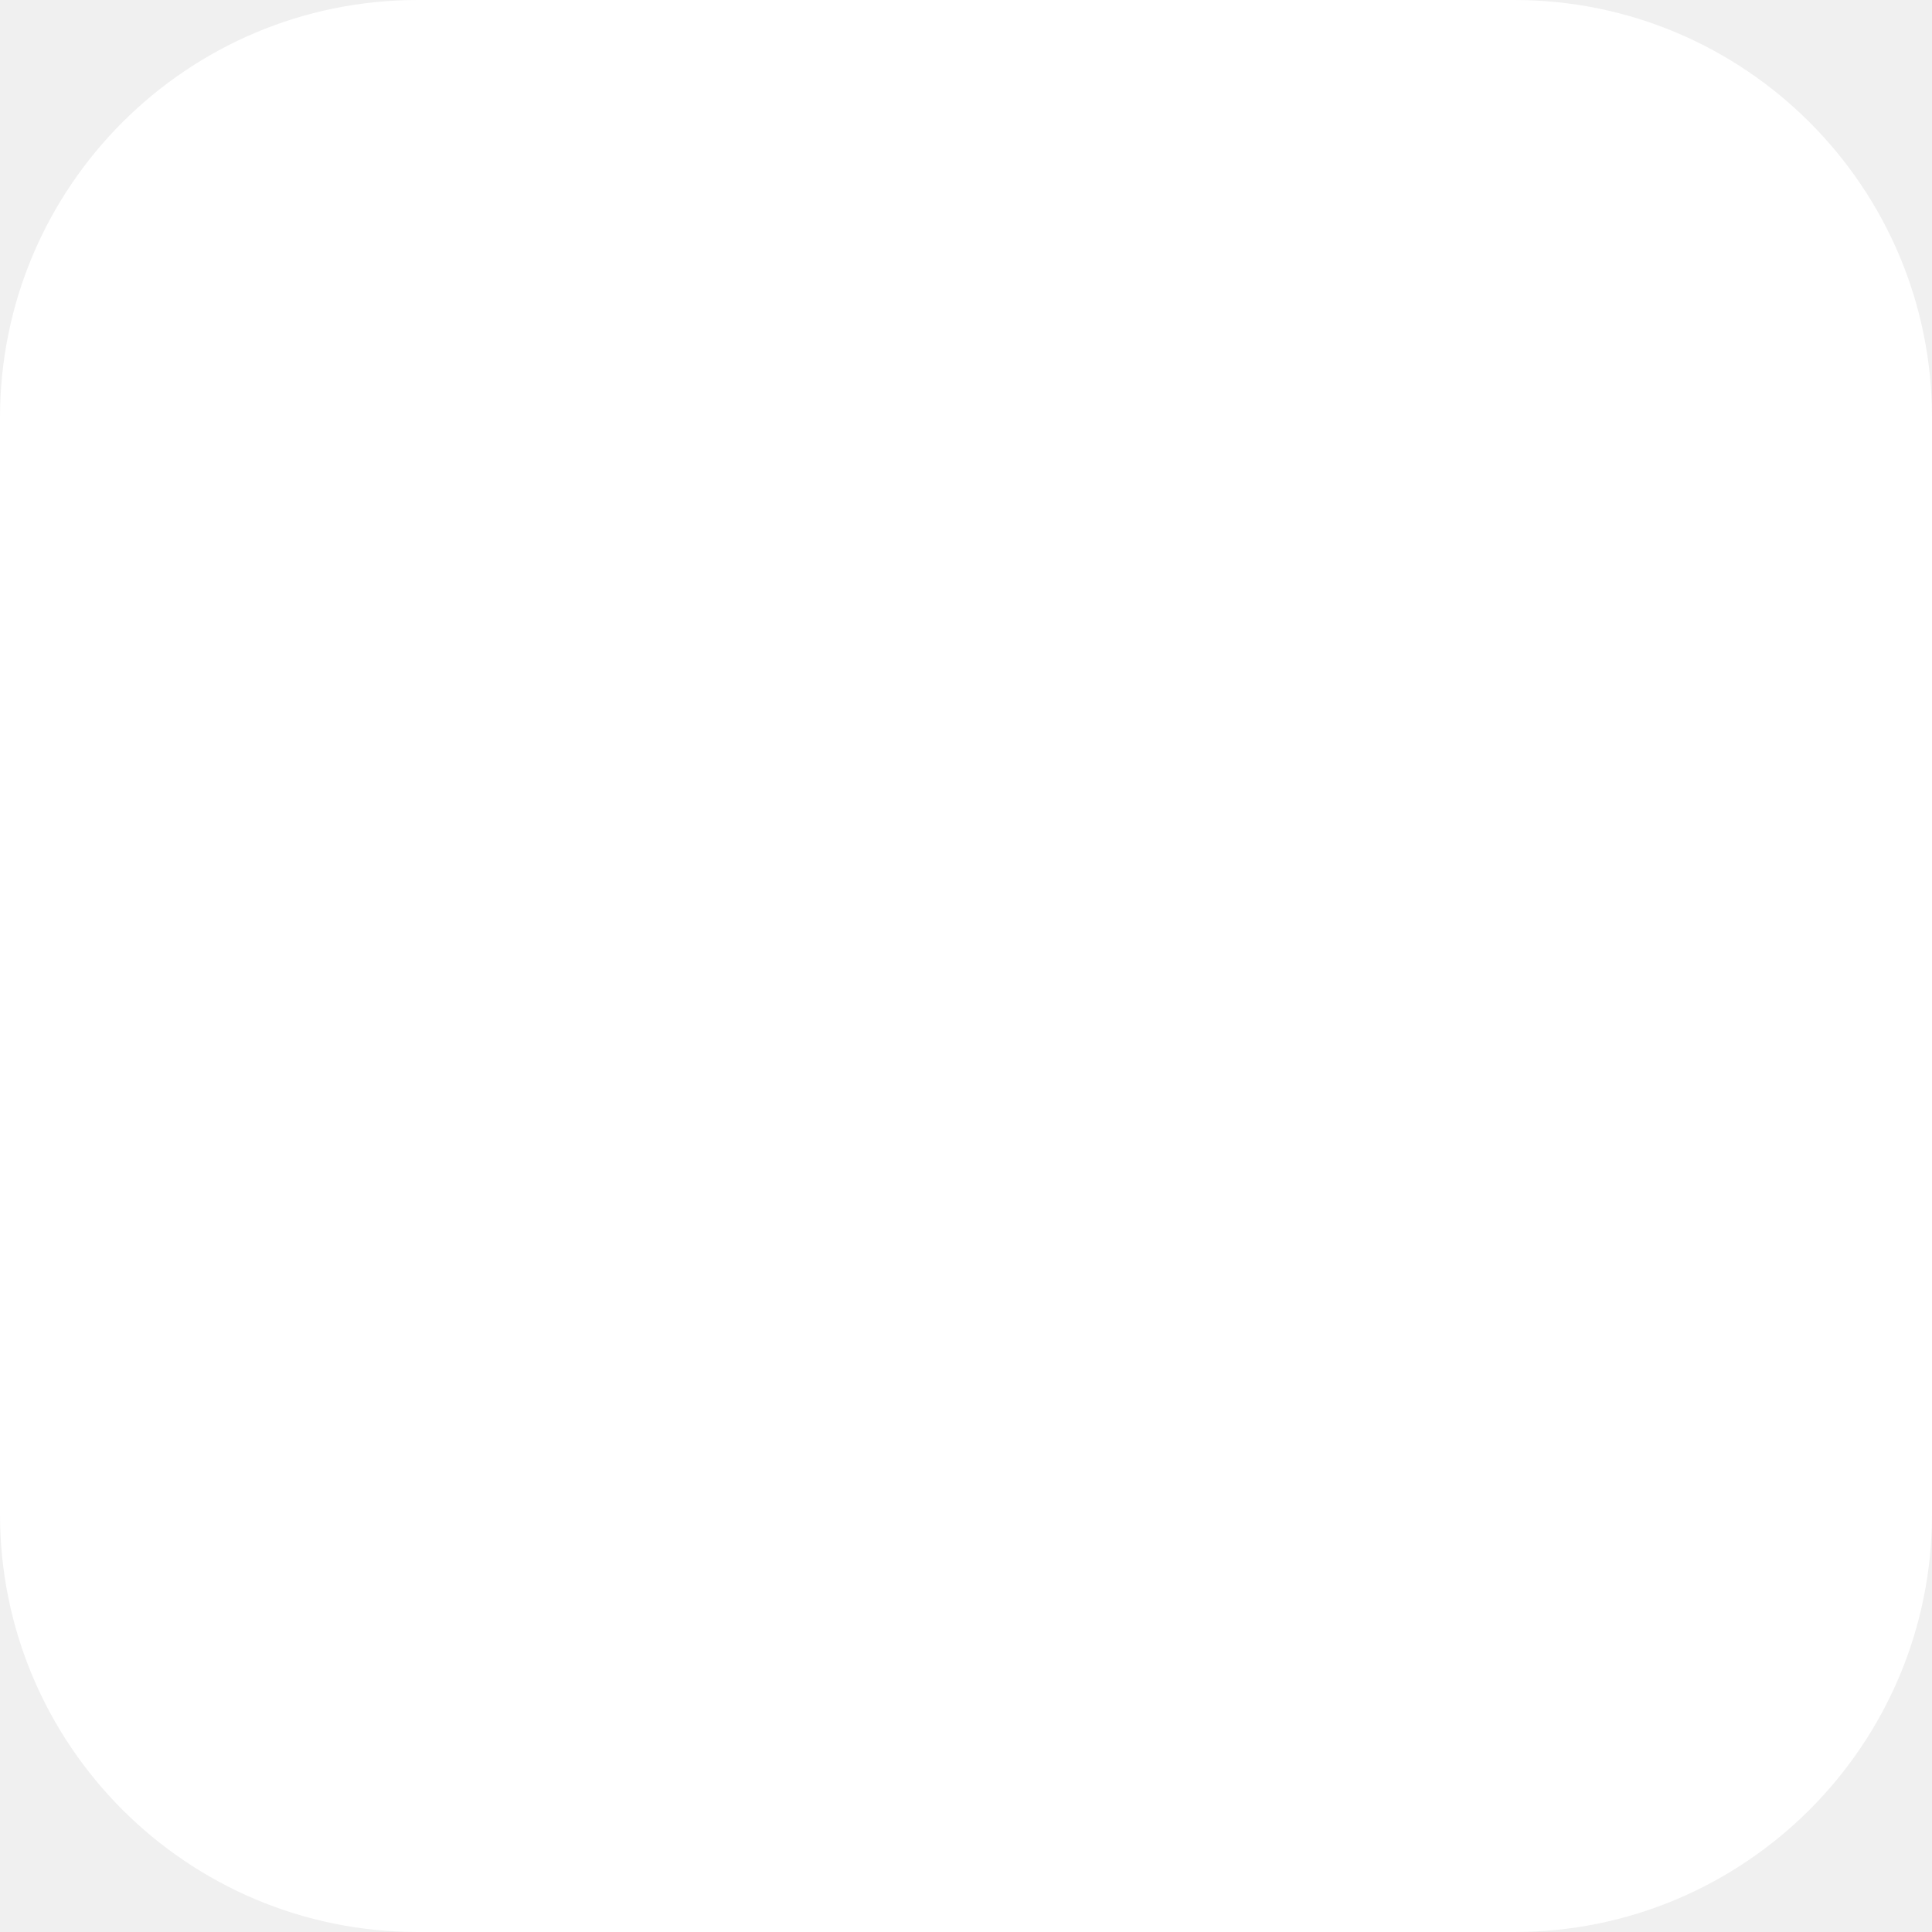
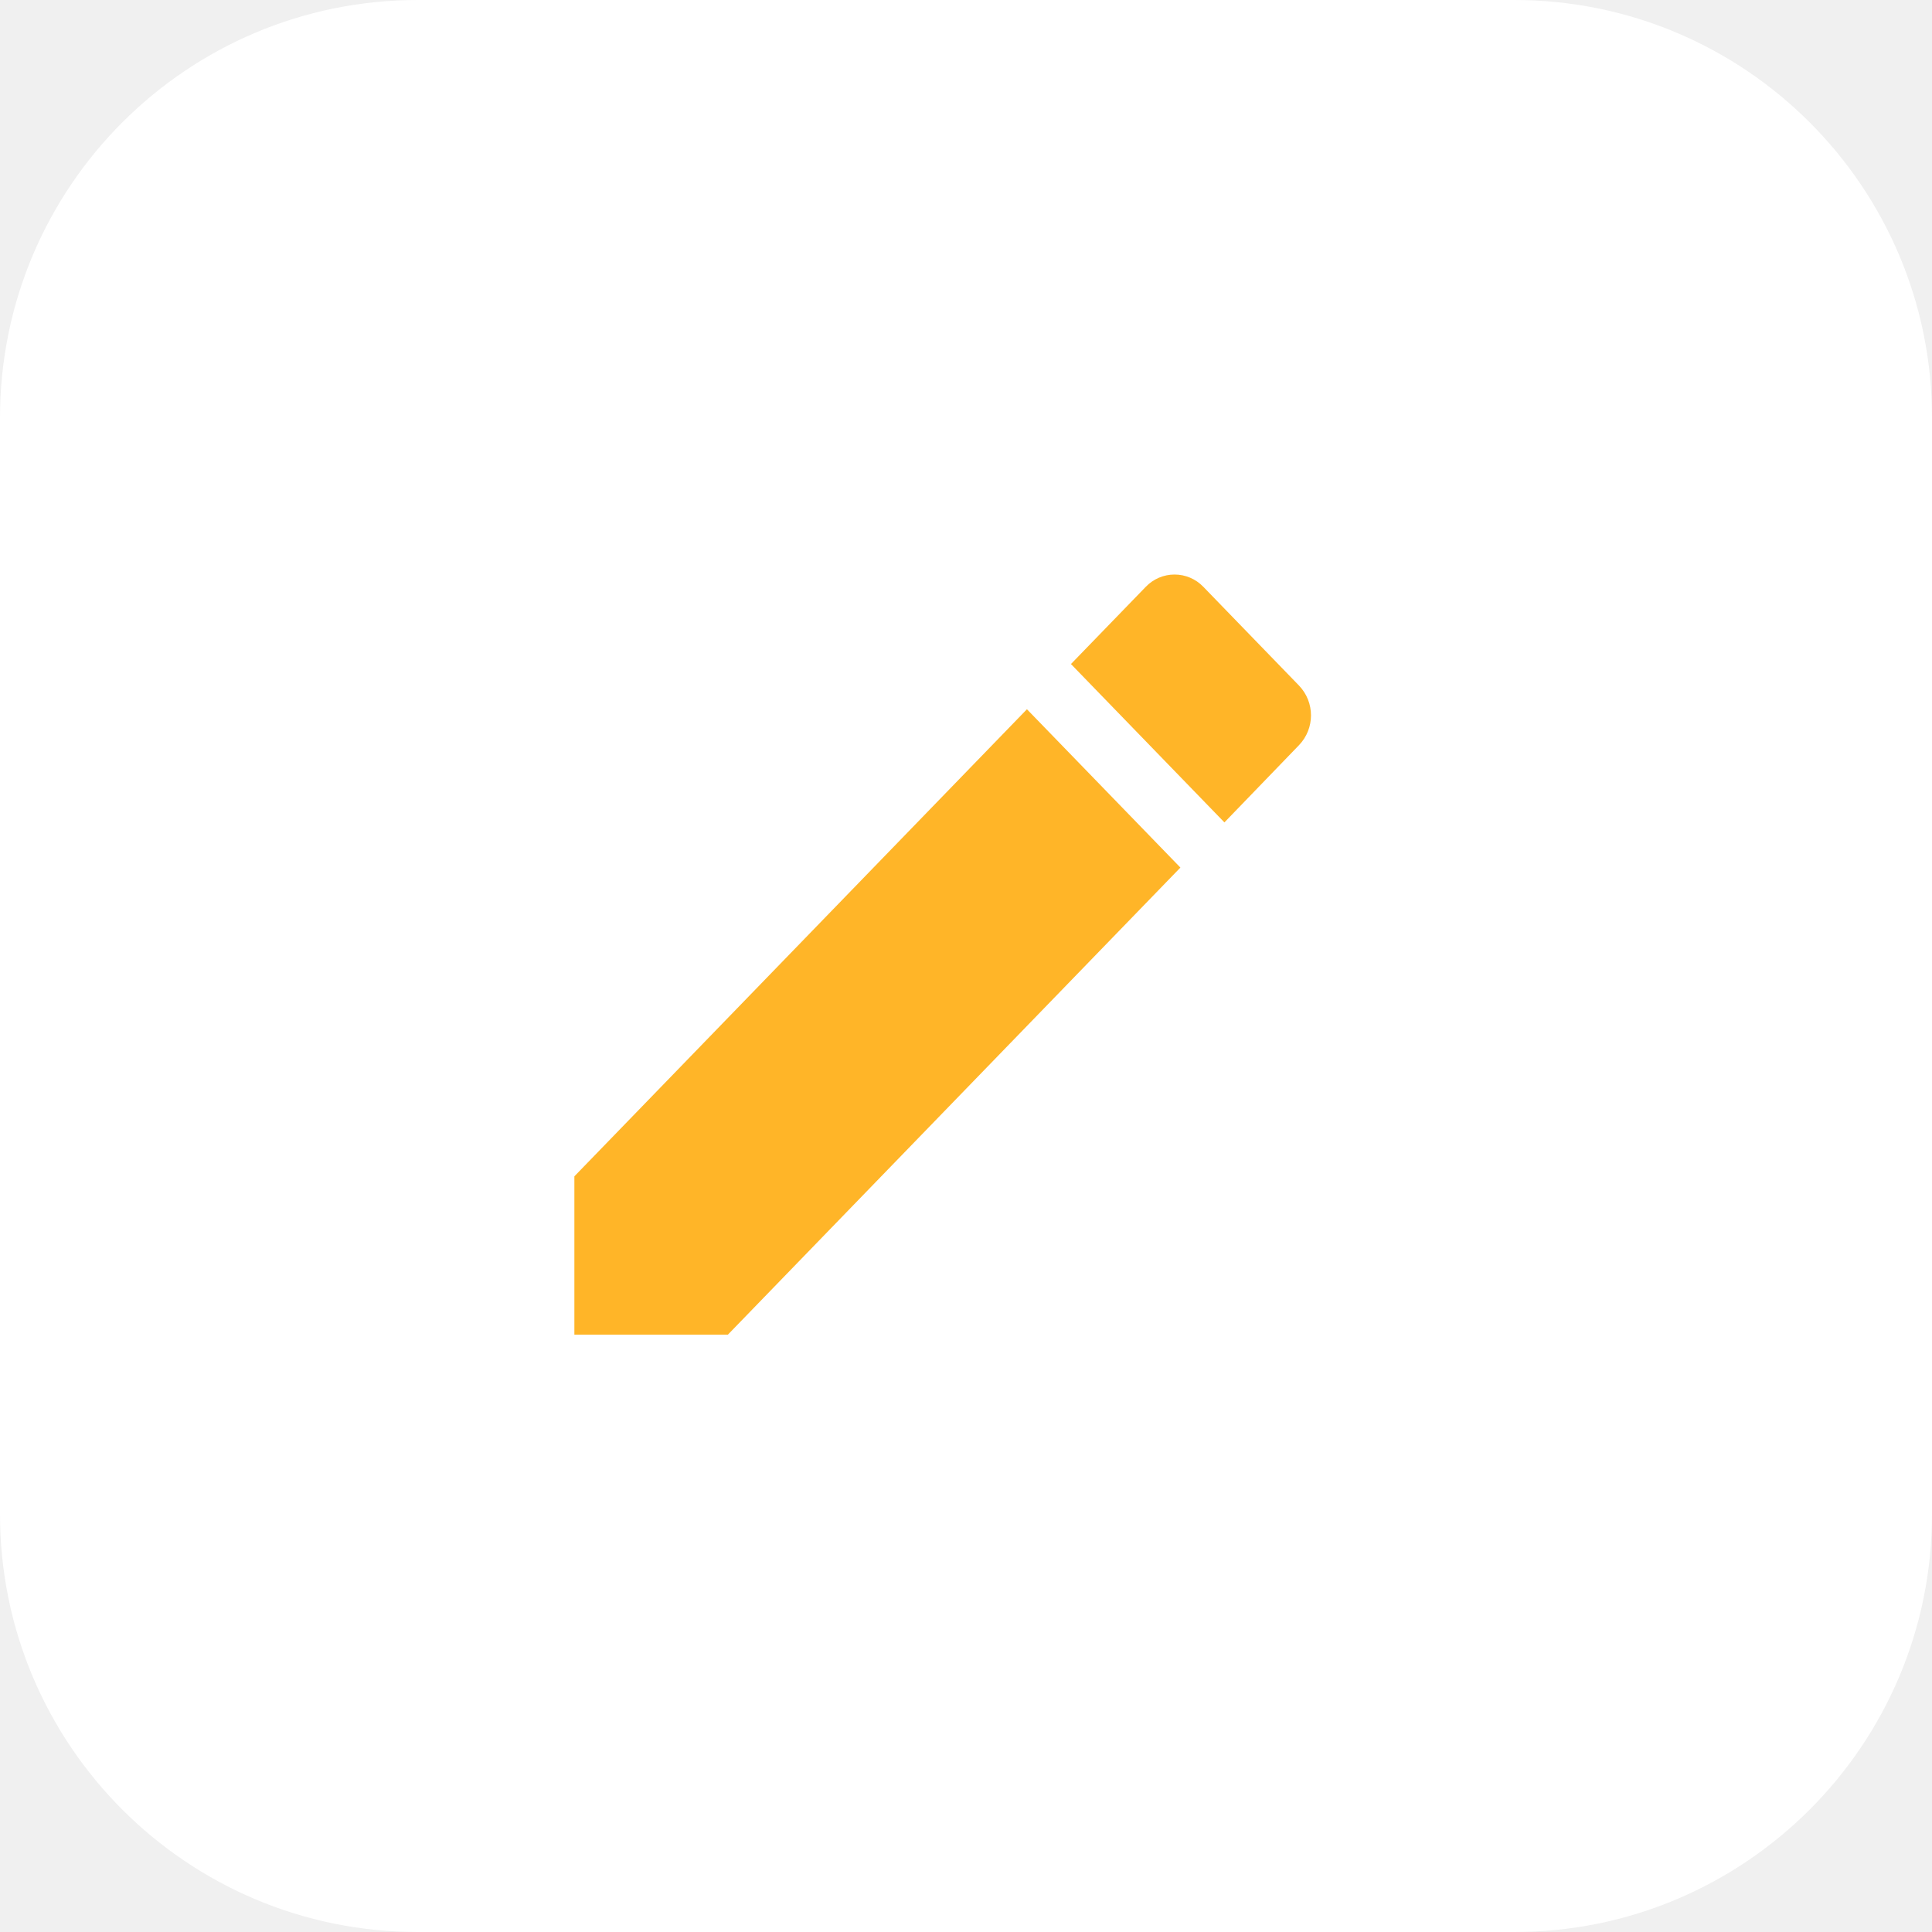
<svg xmlns="http://www.w3.org/2000/svg" width="37" height="37" viewBox="0 0 37 37">
-   <path id="Path_2525" data-name="Path 2525" d="M8,0H29a8,8,0,0,1,8,8V29a8,8,0,0,1-8,8H8a8,8,0,0,1-8-8V8A8,8,0,0,1,8,0Z" fill="#fff" />
+   <g id="Group_2601" data-name="Group 2601" transform="translate(-570 -445)">
+     <path id="Path_2525" data-name="Path 2525" d="M8,0H29a8,8,0,0,1,8,8V29a8,8,0,0,1-8,8H8a8,8,0,0,1-8-8V8A8,8,0,0,1,8,0Z" transform="translate(570 445)" fill="#fff" />
+     <path id="Icon_material-mode-edit" data-name="Icon material-mode-edit" d="M4.5,16.024v3.033H7.439l8.667-8.946L13.167,7.079ZM18.378,7.766a.824.824,0,0,0,0-1.14L16.544,4.733a.763.763,0,0,0-1.1,0l-1.434,1.48,2.939,3.033Z" transform="translate(576.5 451.504)" fill="#ffb528" />
+   </g>
</svg>
